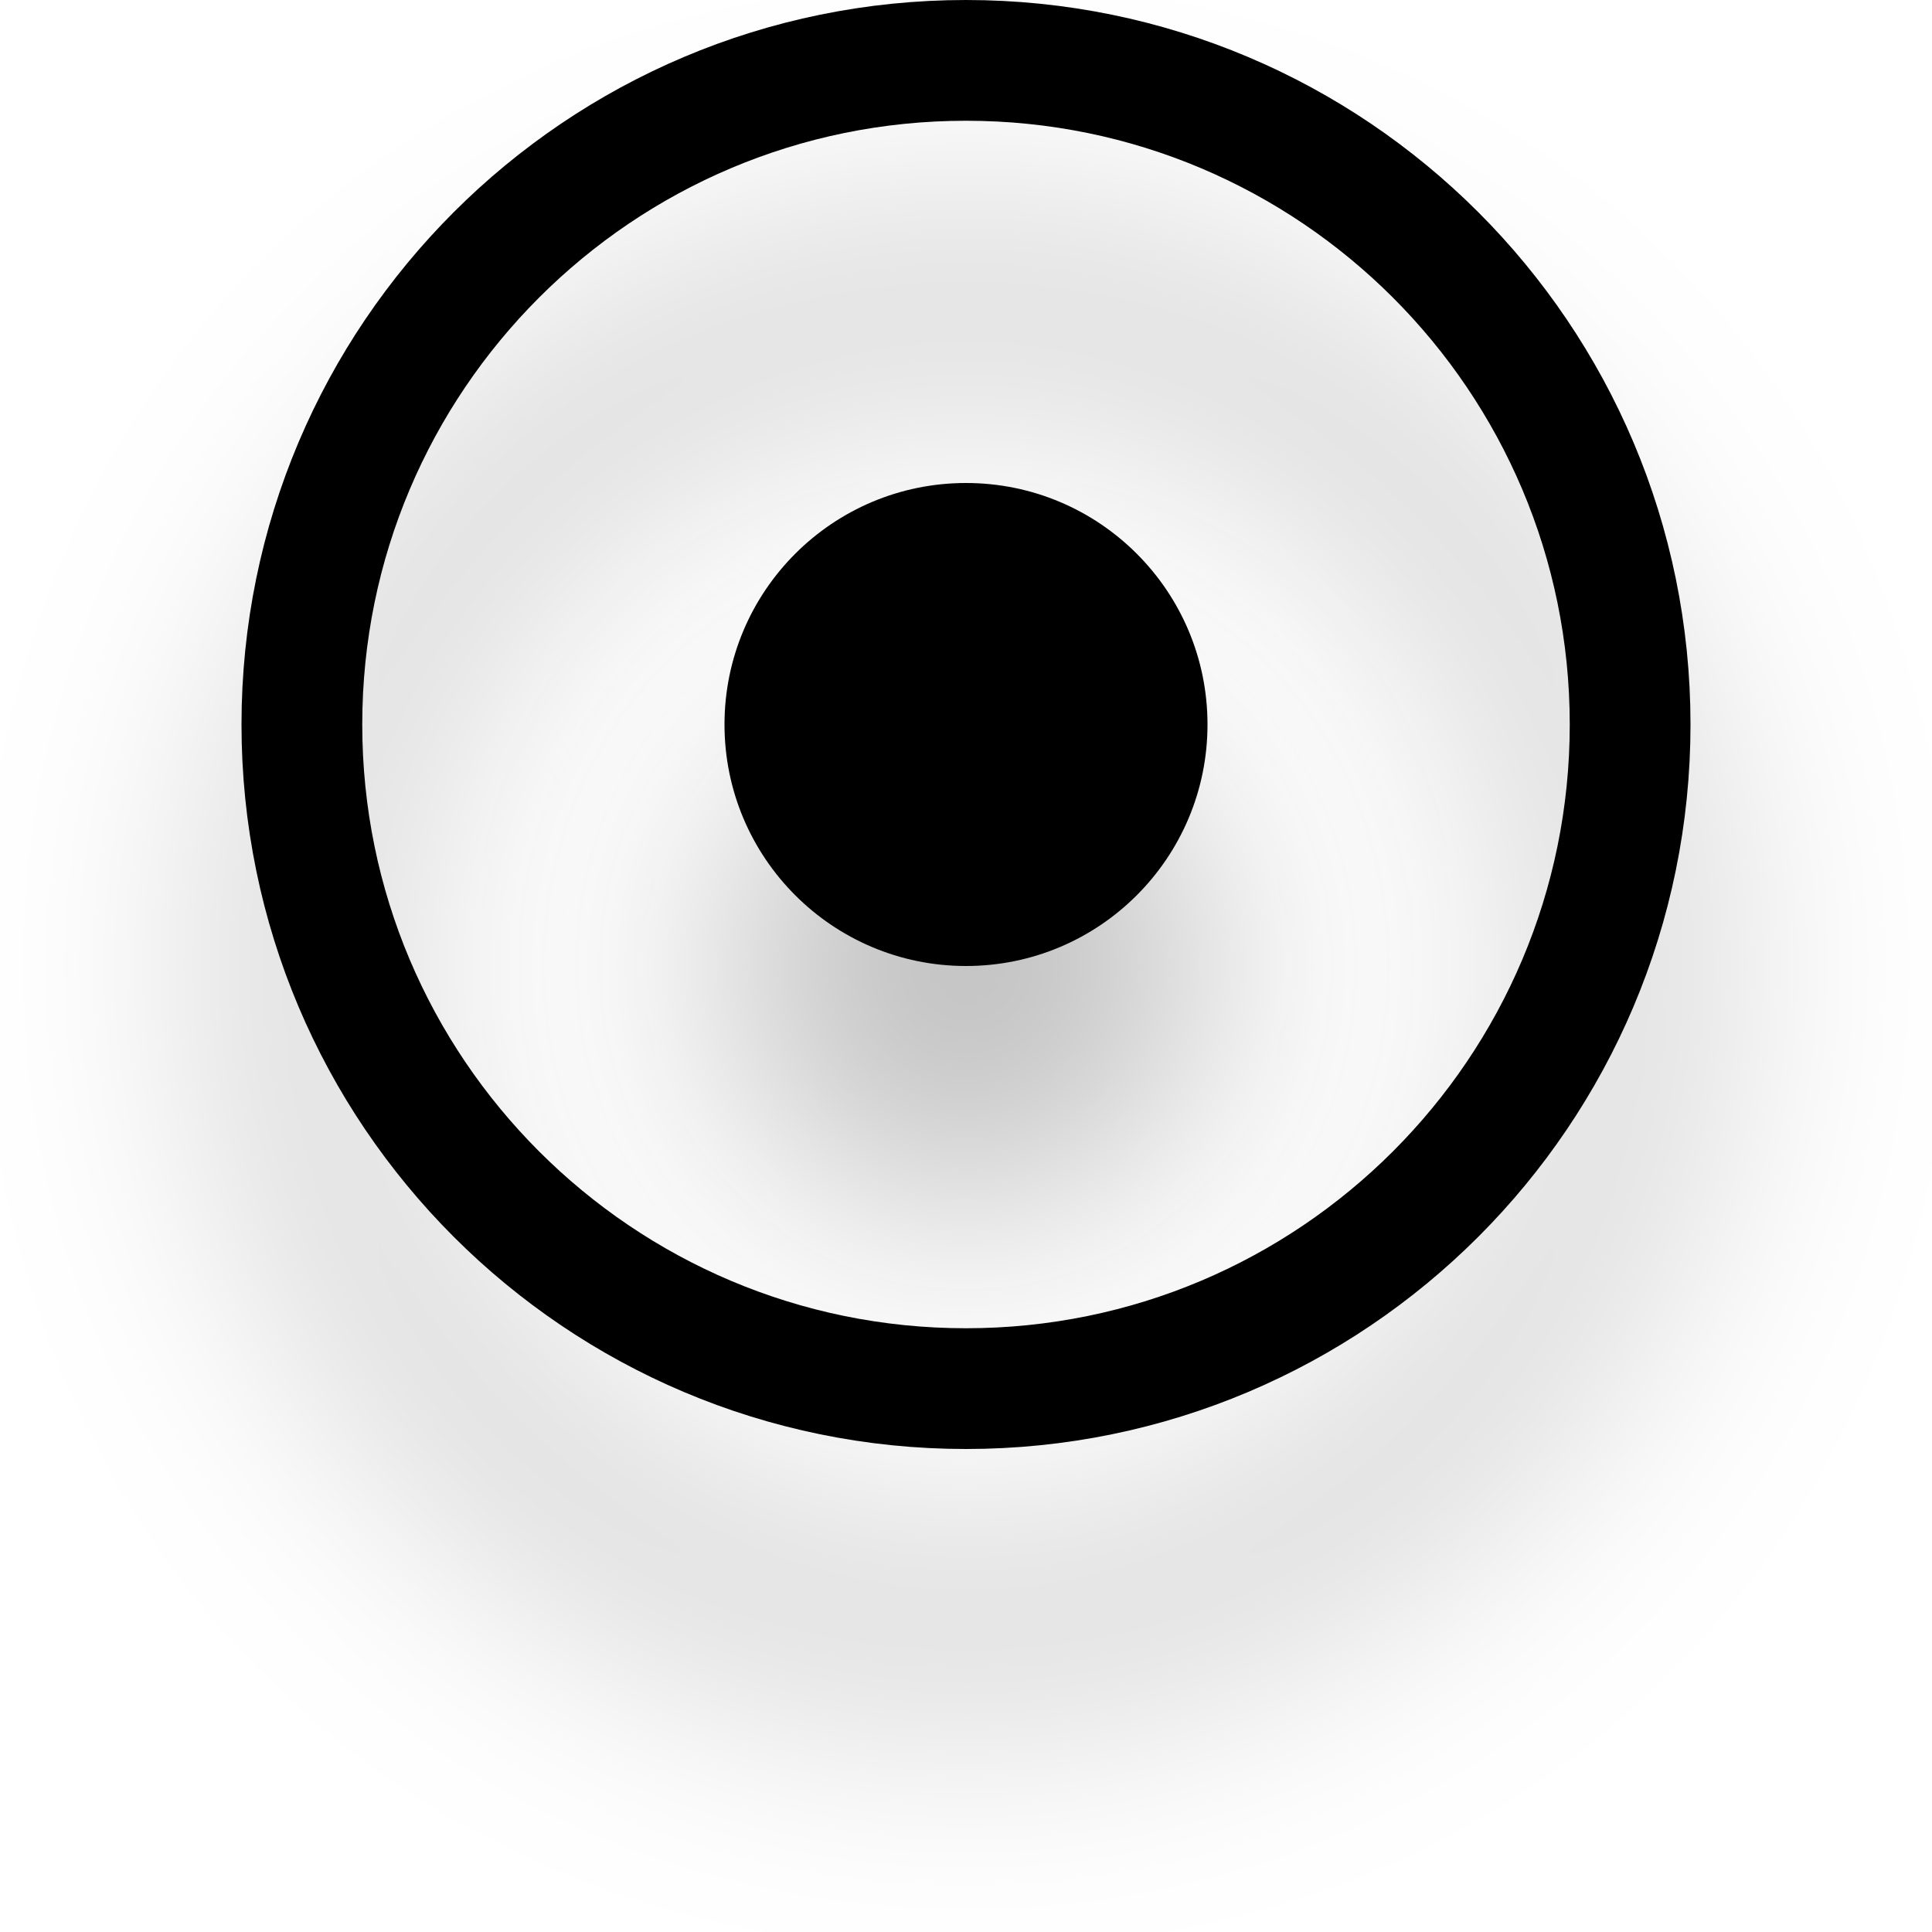
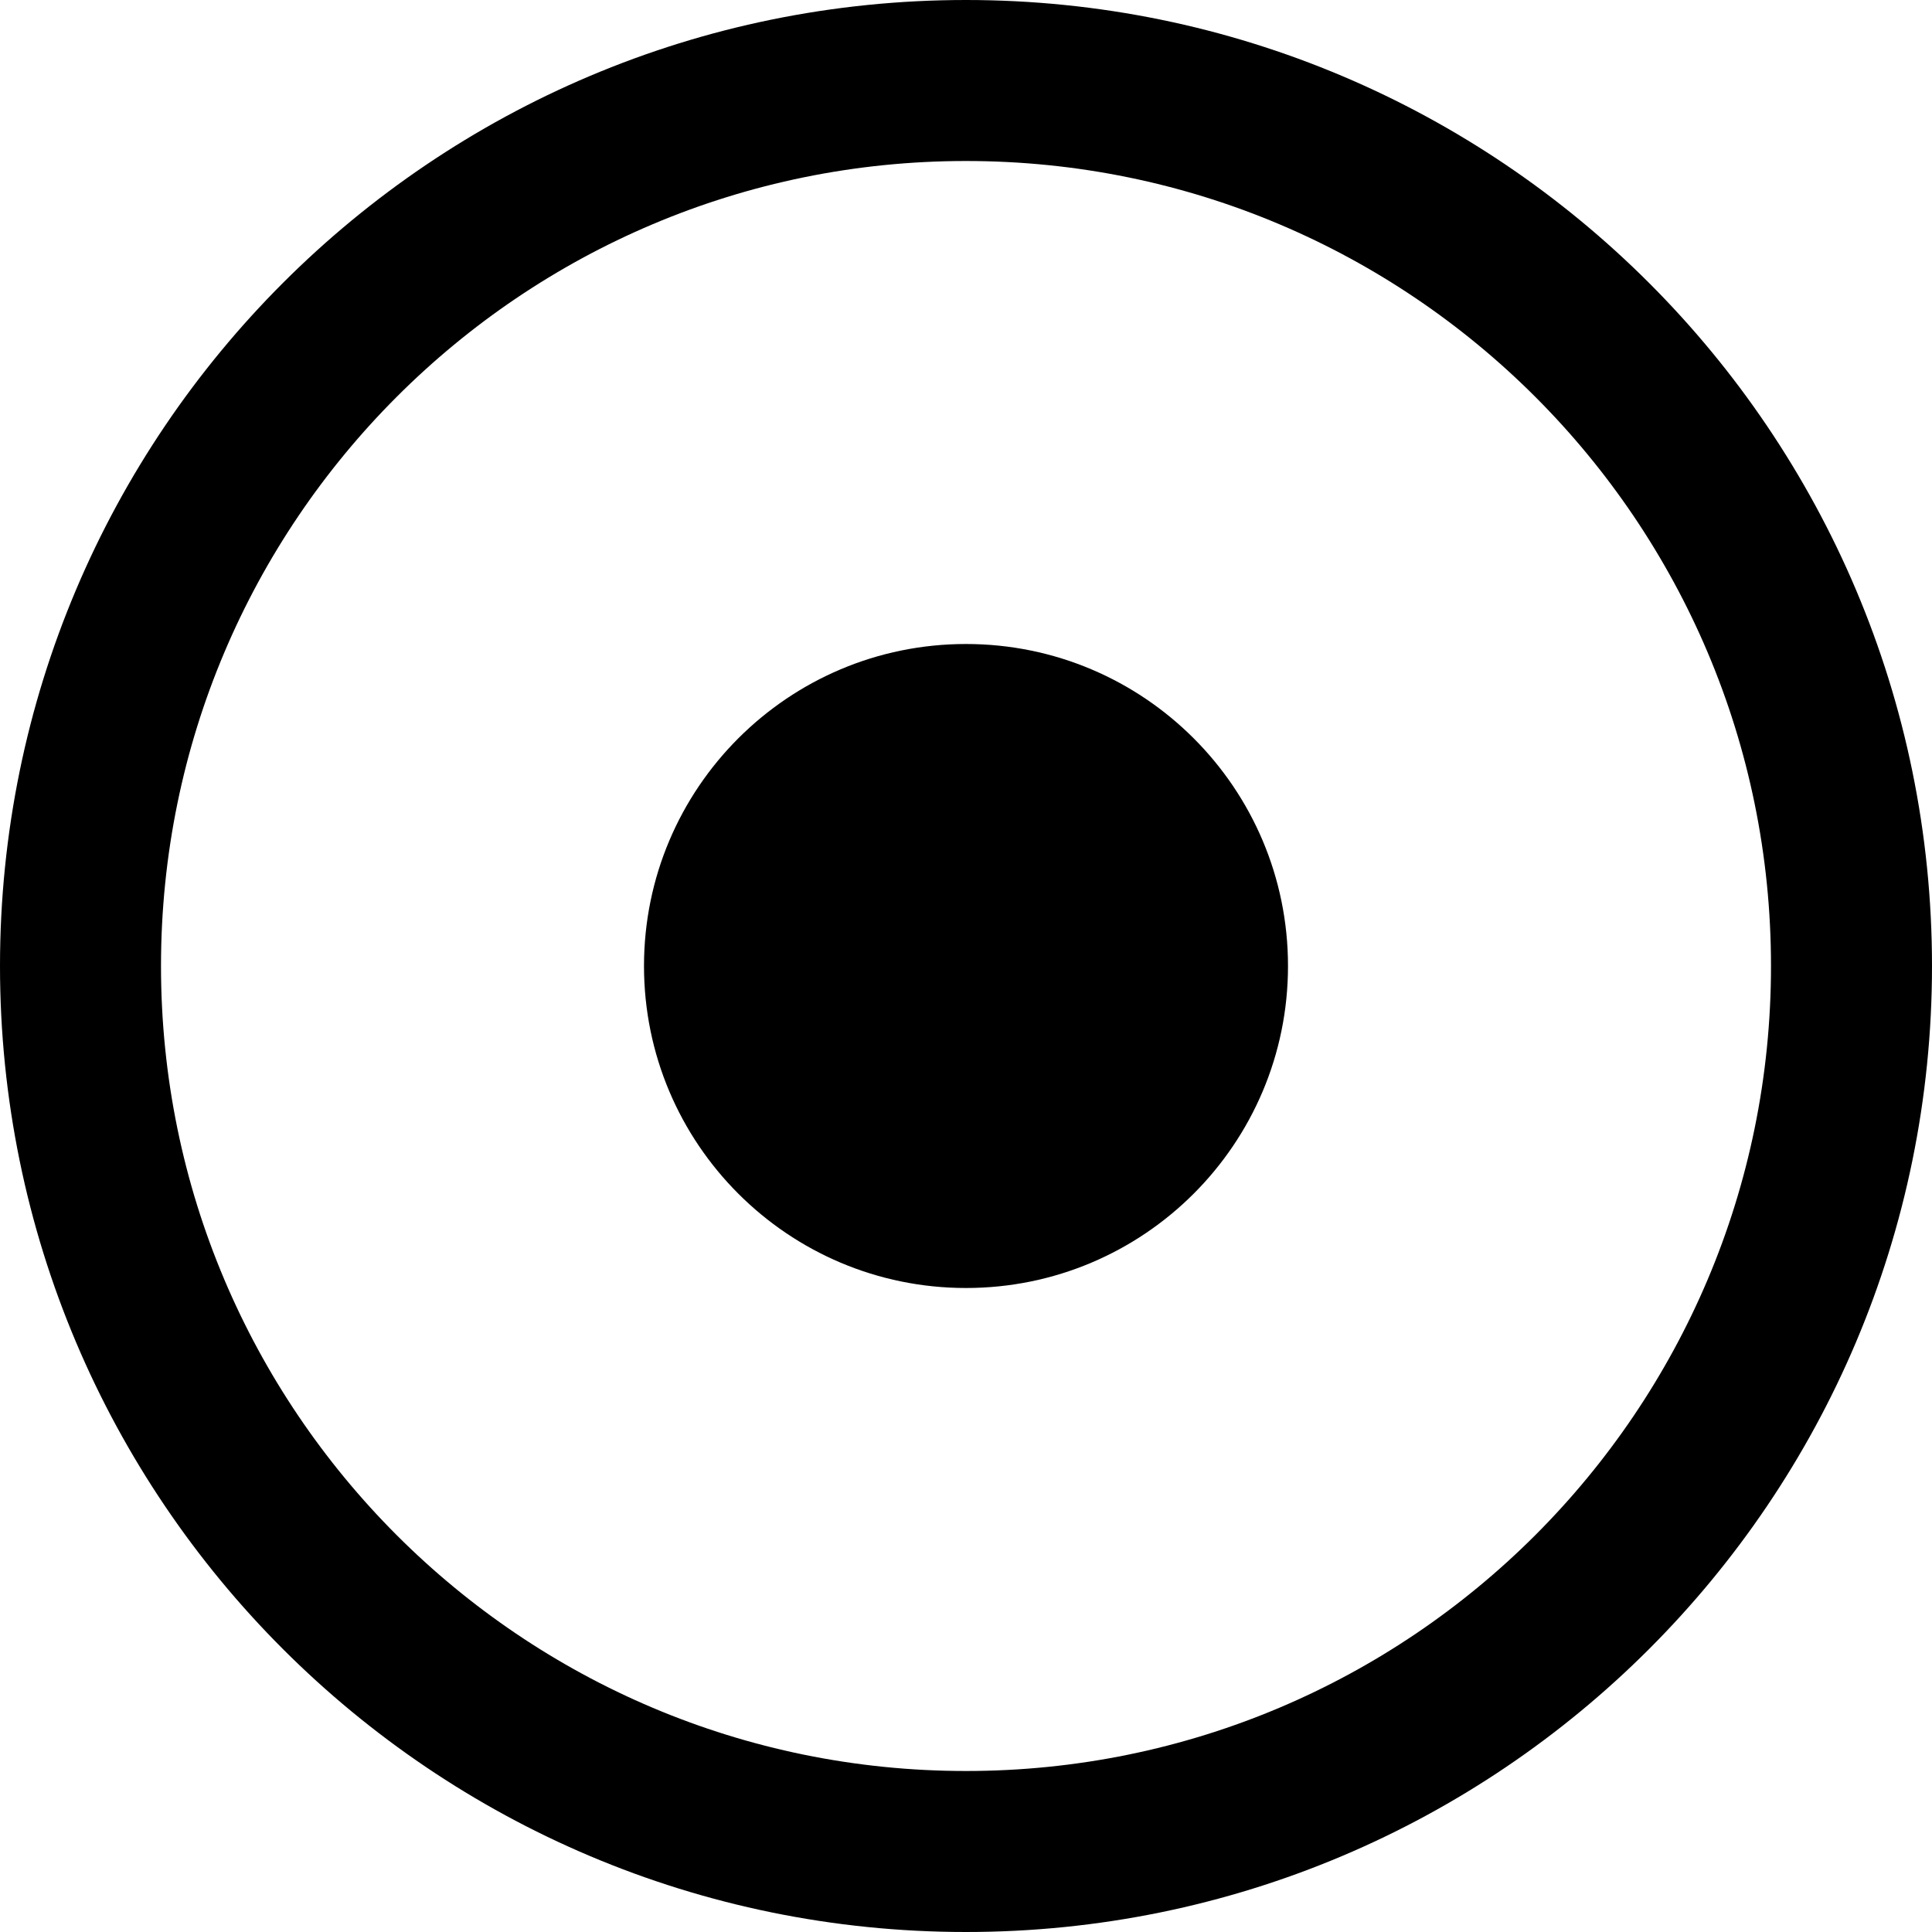
- <svg xmlns="http://www.w3.org/2000/svg" width="32" height="32" viewBox="0 0 32 32" fill="none">
-   <g filter="url(#filter0_d)">
-     <circle cx="16" cy="12" r="11" stroke="black" stroke-width="2" />
-   </g>
-   <g filter="url(#filter1_d)">
-     <circle cx="16" cy="12" r="4" fill="black" />
-   </g>
-   <defs>
-     <filter id="filter0_d" x="0" y="0" width="32" height="32" filterUnits="userSpaceOnUse" color-interpolation-filters="sRGB">
-       <feFlood flood-opacity="0" result="BackgroundImageFix" />
-       <feColorMatrix in="SourceAlpha" type="matrix" values="0 0 0 0 0 0 0 0 0 0 0 0 0 0 0 0 0 0 127 0" />
-       <feOffset dy="4" />
-       <feGaussianBlur stdDeviation="2" />
-       <feColorMatrix type="matrix" values="0 0 0 0 0 0 0 0 0 0 0 0 0 0 0 0 0 0 0.25 0" />
-       <feBlend mode="normal" in2="BackgroundImageFix" result="effect1_dropShadow" />
-       <feBlend mode="normal" in="SourceGraphic" in2="effect1_dropShadow" result="shape" />
-     </filter>
-     <filter id="filter1_d" x="8" y="8" width="16" height="16" filterUnits="userSpaceOnUse" color-interpolation-filters="sRGB">
-       <feFlood flood-opacity="0" result="BackgroundImageFix" />
-       <feColorMatrix in="SourceAlpha" type="matrix" values="0 0 0 0 0 0 0 0 0 0 0 0 0 0 0 0 0 0 127 0" />
-       <feOffset dy="4" />
-       <feGaussianBlur stdDeviation="2" />
-       <feColorMatrix type="matrix" values="0 0 0 0 0 0 0 0 0 0 0 0 0 0 0 0 0 0 0.25 0" />
-       <feBlend mode="normal" in2="BackgroundImageFix" result="effect1_dropShadow" />
-       <feBlend mode="normal" in="SourceGraphic" in2="effect1_dropShadow" result="shape" />
-     </filter>
-   </defs>
+ <svg xmlns="http://www.w3.org/2000/svg" width="24" height="24" viewBox="0 0 24 24" fill="none">
+   <circle cx="12" cy="12" r="11" stroke="black" stroke-width="2" />
+   <circle cx="12" cy="12" r="4" fill="black" />
</svg>
